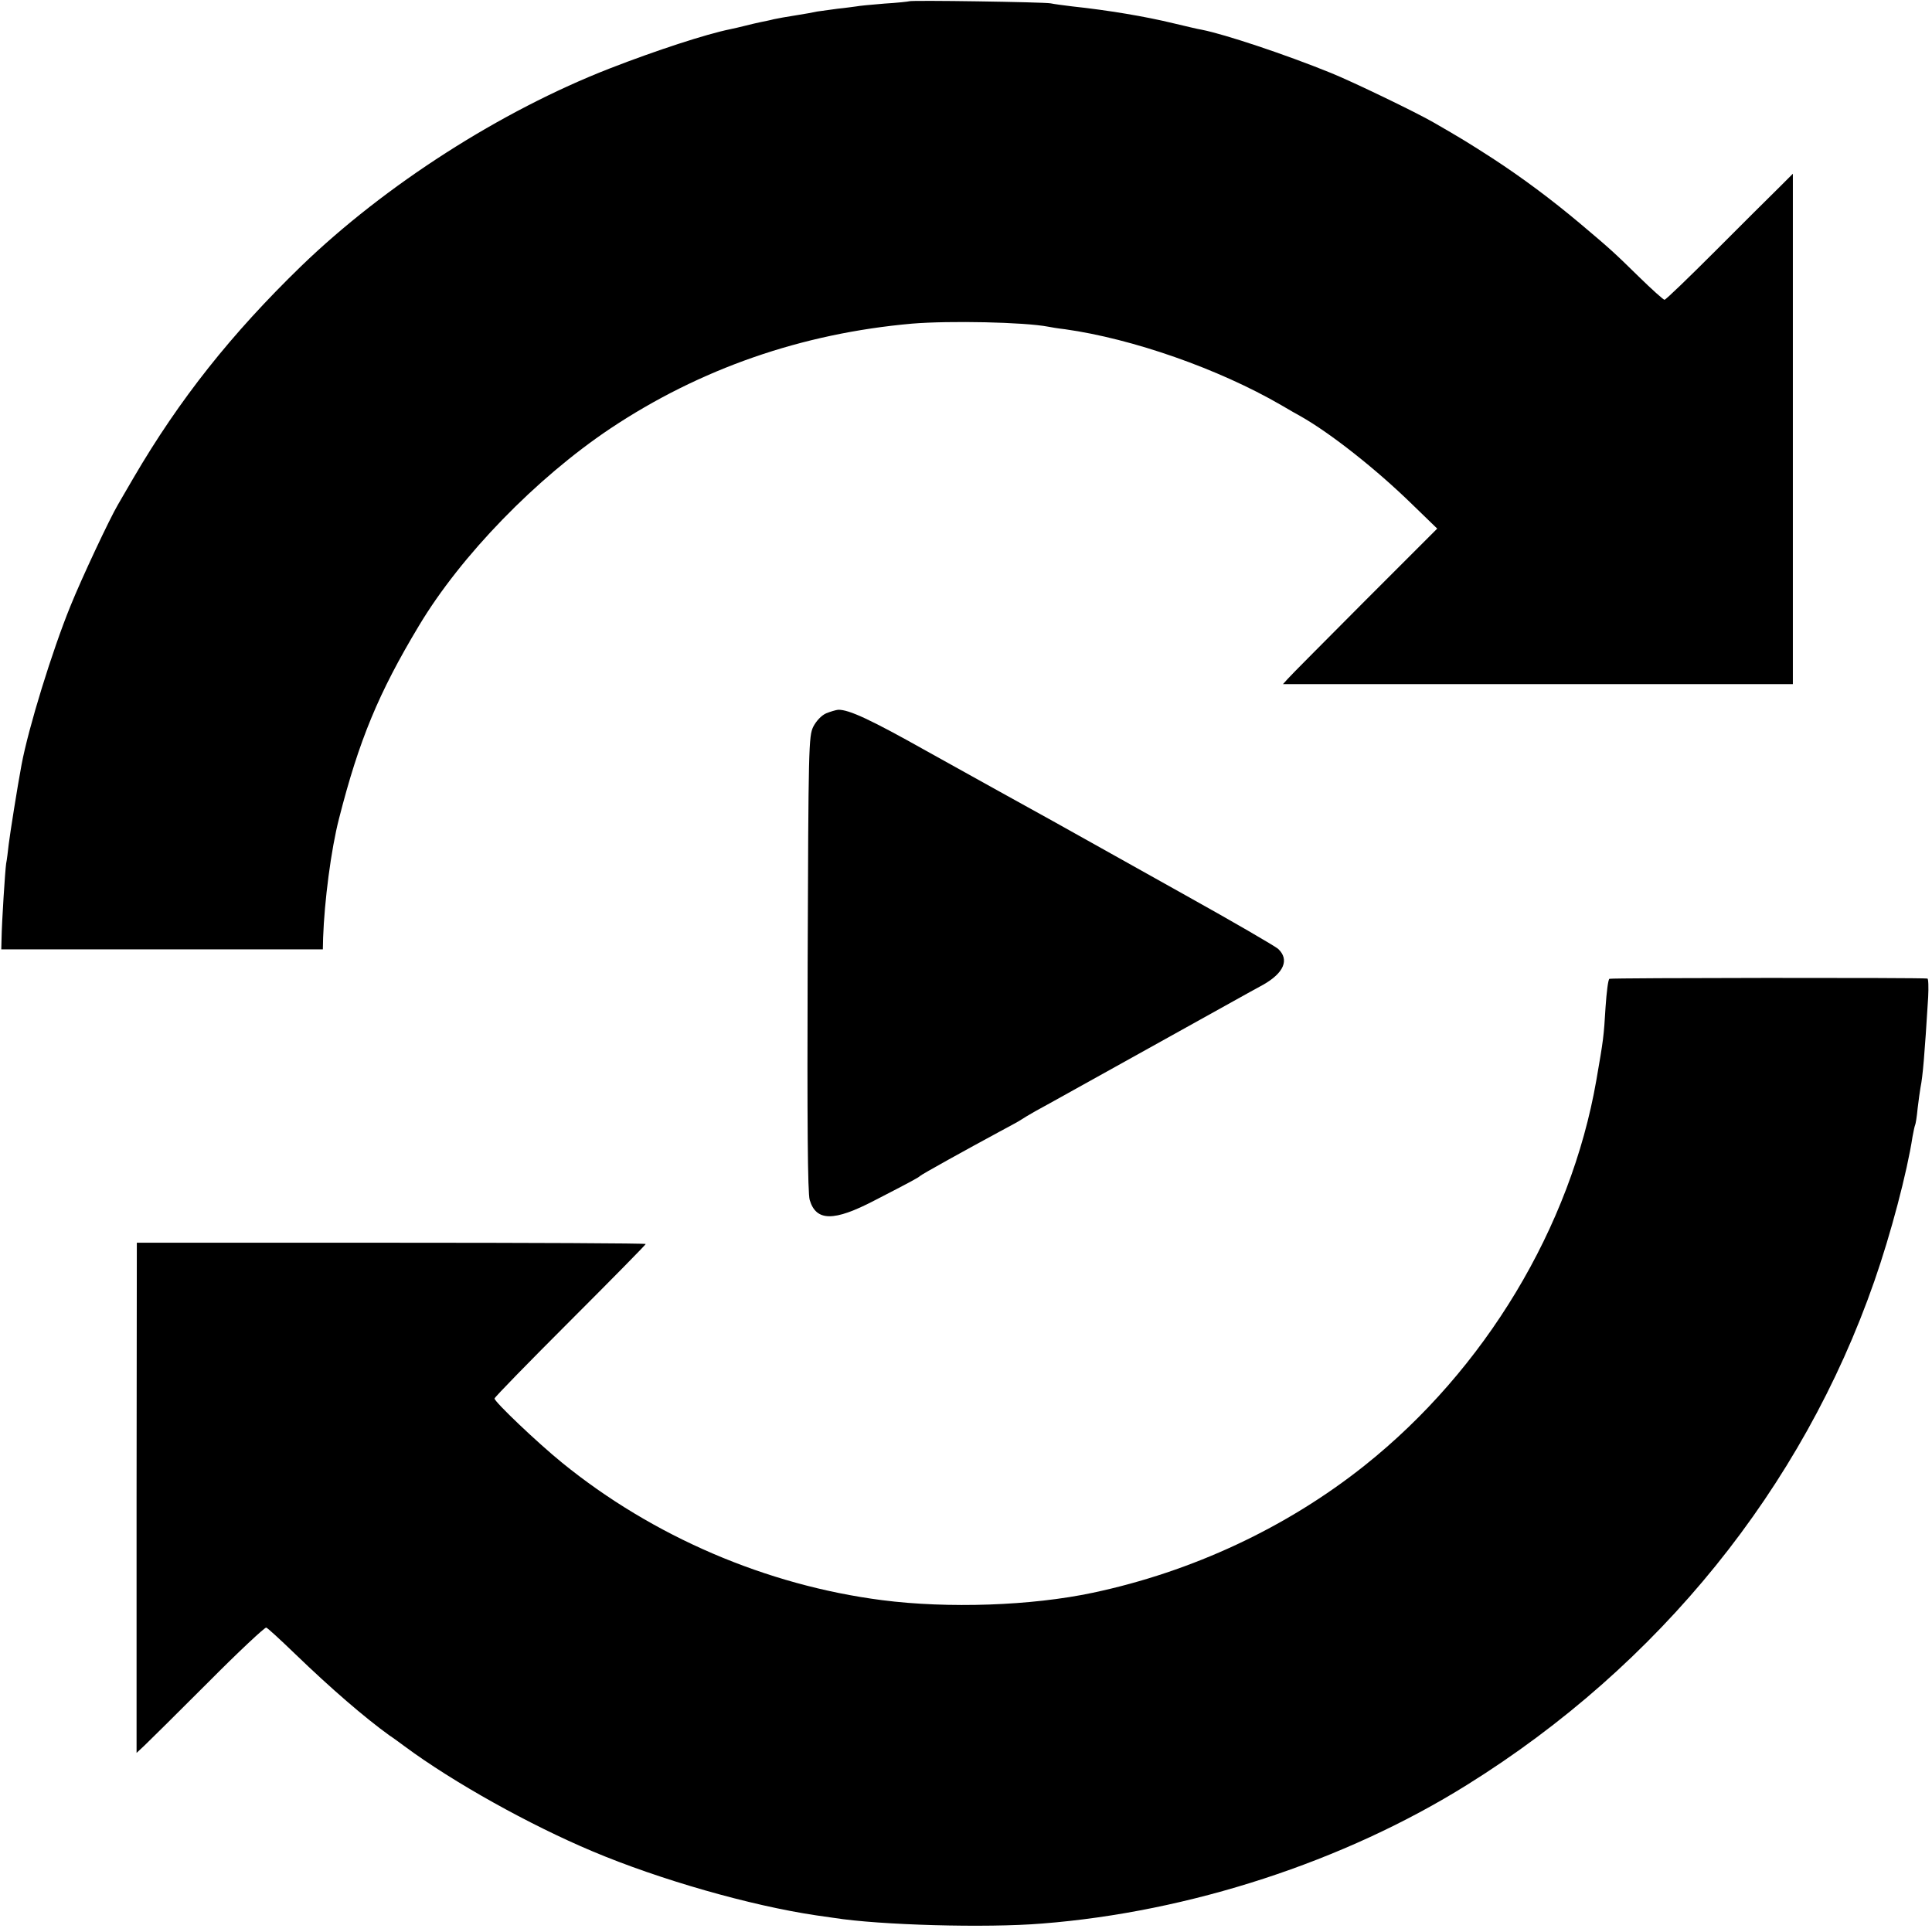
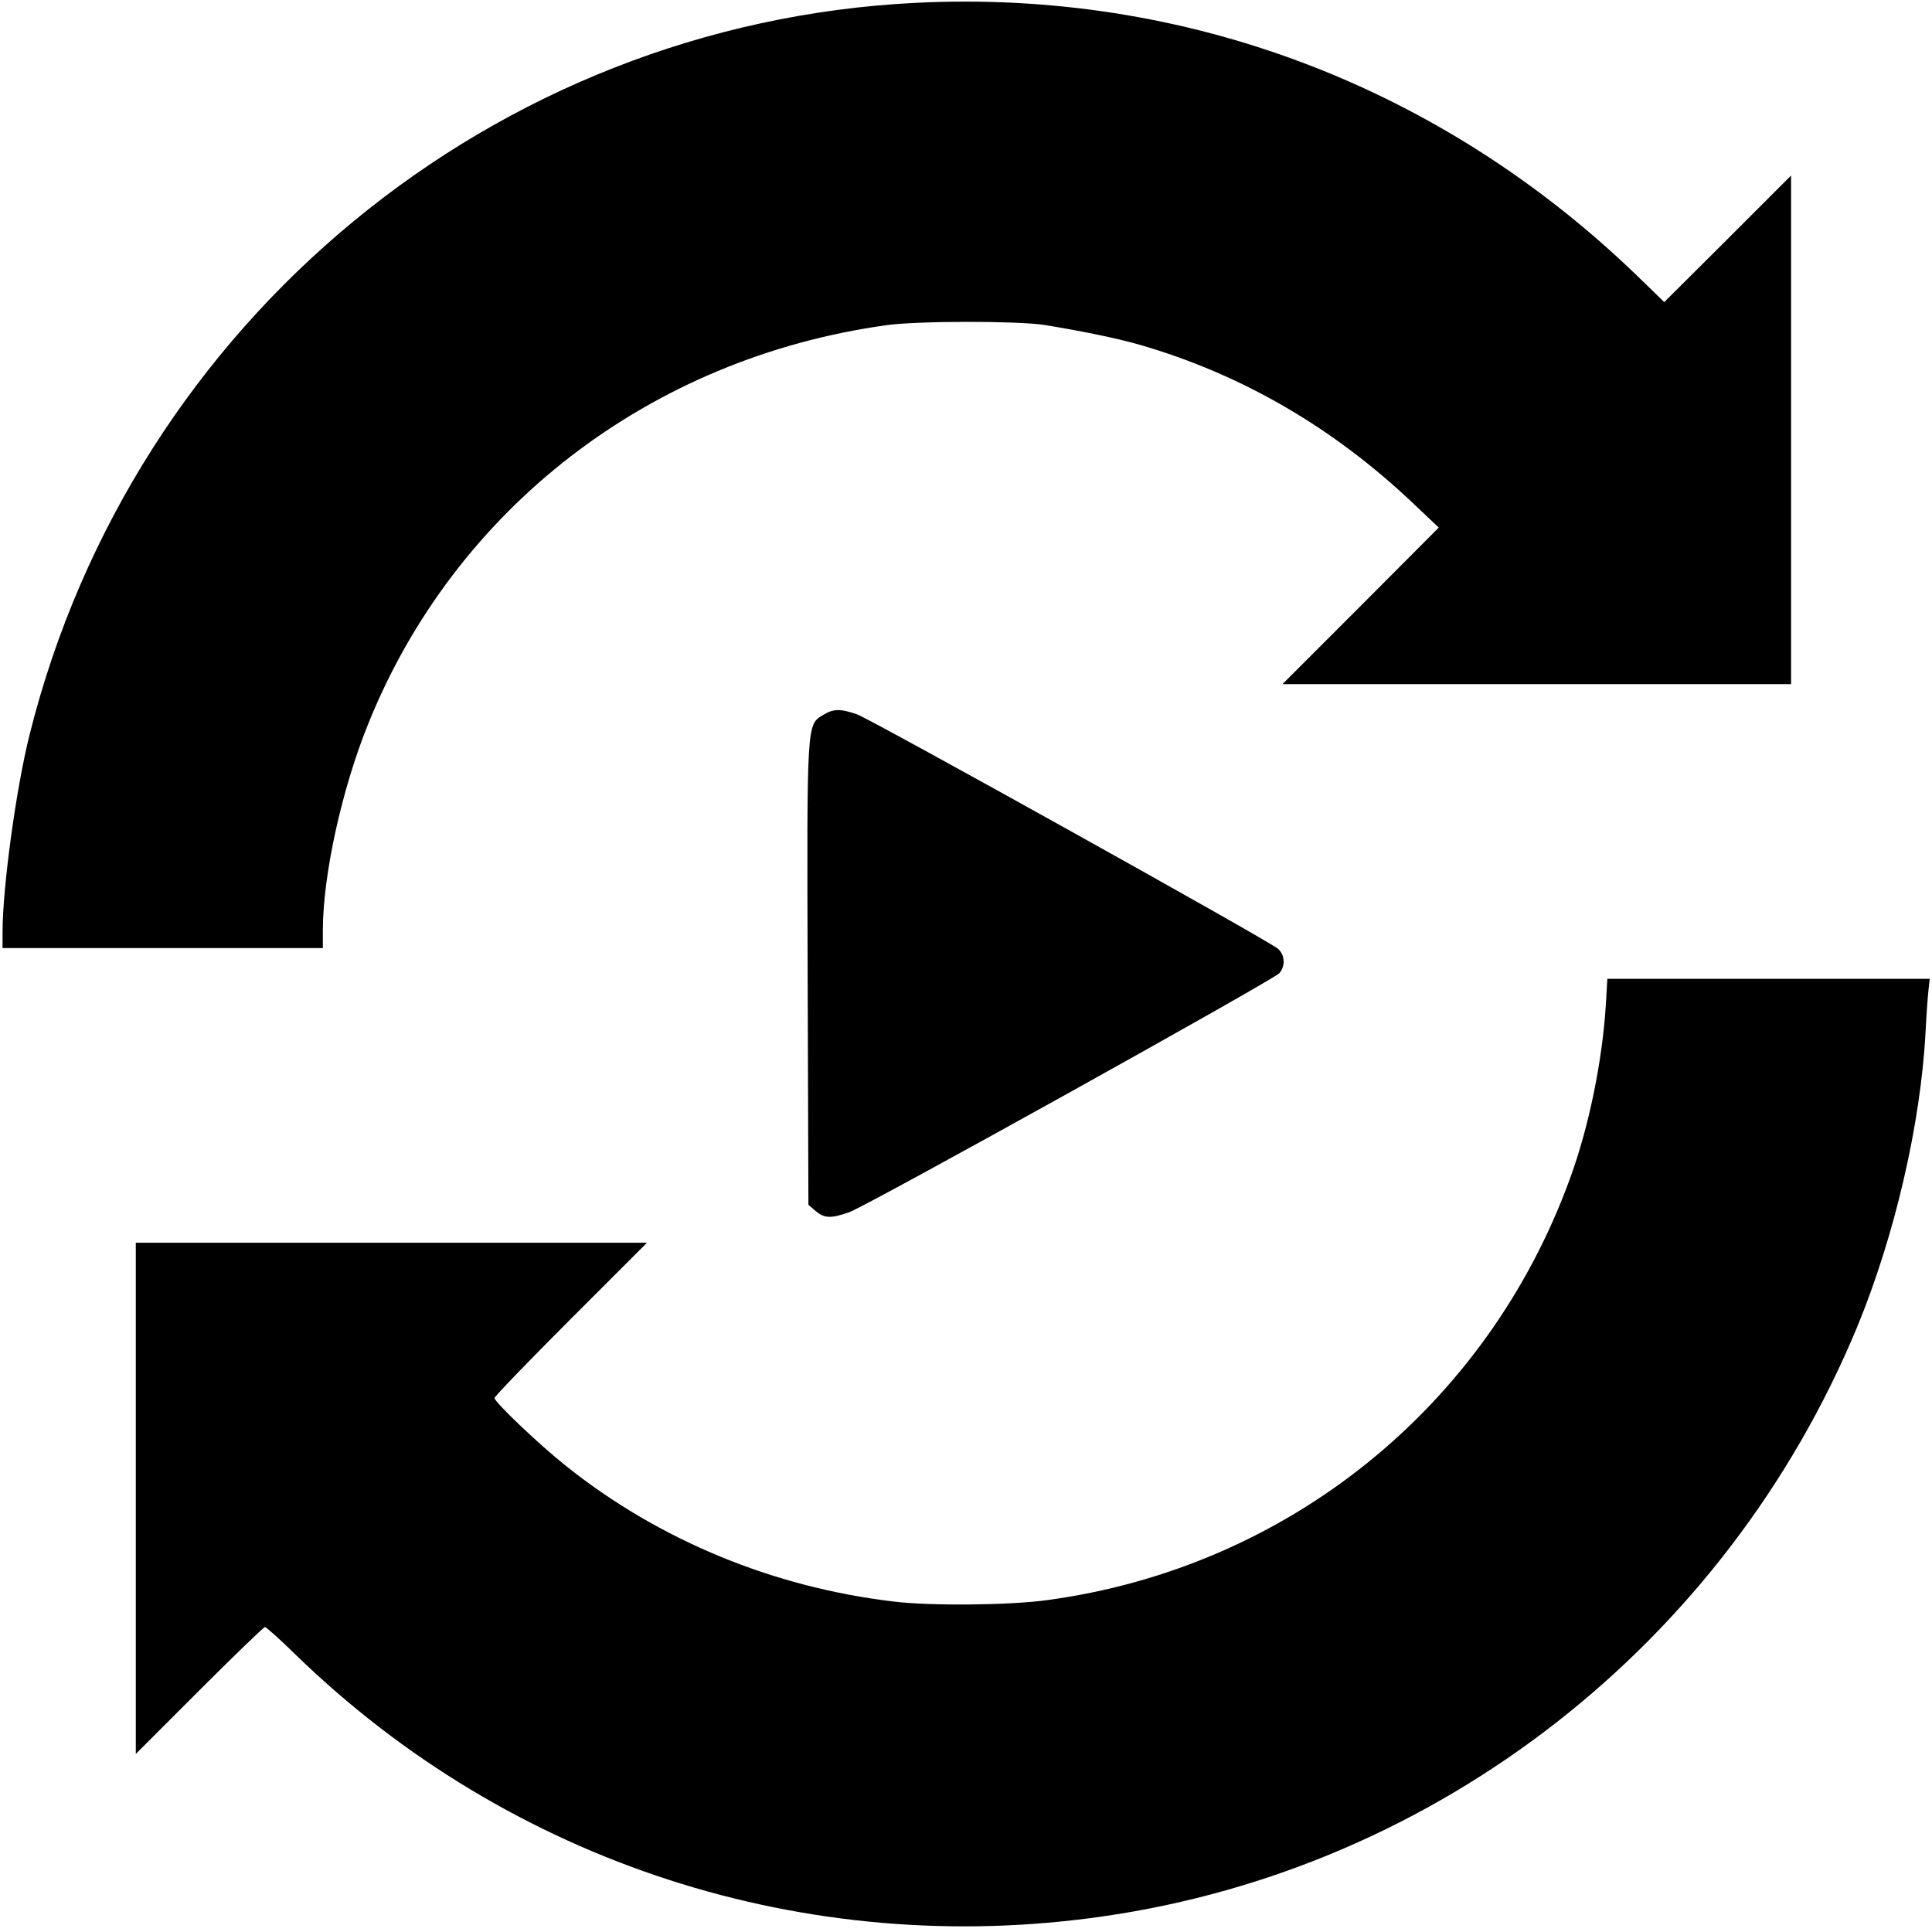
<svg xmlns="http://www.w3.org/2000/svg" version="1.0" width="754pt" height="754pt" viewBox="0 0 754 754" preserveAspectRatio="xMidYMid meet">
  <g transform="translate(0,754) scale(0.1,-0.1)" fill="#000000" stroke="none">
-     <path d="M3548 7535 c-2 -1 -45 -6 -96 -9 -51 -4 -101 -9 -110 -11 -9 -1 -42 -6 -73 -9 -31 -4 -67 -9 -80 -11 -13 -3 -51 -10 -84 -15 -33 -5 -71 -12 -85 -15 -14 -4 -36 -8 -50 -11 -14 -3 -41 -9 -60 -14 -19 -5 -46 -11 -60 -14 -94 -19 -290 -83 -470 -153 -426 -166 -877 -455 -1205 -772 -271 -263 -474 -518 -654 -826 -29 -49 -56 -97 -61 -105 -32 -54 -141 -286 -185 -395 -71 -174 -164 -475 -191 -620 -16 -85 -45 -269 -50 -310 -3 -27 -7 -61 -10 -75 -4 -27 -17 -228 -18 -295 l-1 -40 628 0 627 0 1 45 c5 143 31 345 62 465 78 306 154 490 312 753 164 274 458 576 746 769 351 234 748 372 1179 410 146 12 437 6 531 -12 9 -2 39 -7 66 -10 263 -37 598 -154 843 -296 30 -18 64 -37 75 -43 117 -66 297 -208 437 -345 l97 -94 -282 -282 c-155 -156 -291 -292 -301 -304 l-19 -21 995 0 995 0 0 996 0 996 -54 -54 c-30 -29 -141 -140 -246 -245 -106 -106 -196 -193 -201 -193 -4 0 -49 40 -100 90 -98 96 -110 107 -231 209 -111 93 -222 176 -340 253 -90 58 -122 78 -230 140 -67 39 -316 159 -400 193 -177 72 -414 151 -505 169 -14 2 -63 14 -110 25 -111 27 -255 51 -395 66 -33 4 -71 9 -85 12 -26 5 -547 13 -552 8z" />
-     <path d="M3224 4756 c-18 -8 -38 -29 -50 -52 -18 -37 -19 -75 -22 -924 -2 -622 0 -896 8 -923 25 -84 94 -85 253 -2 140 72 171 89 177 95 5 6 184 105 310 173 41 22 80 43 85 47 6 4 30 19 55 33 25 13 225 125 445 247 220 122 420 234 445 247 81 46 103 98 58 140 -13 11 -176 106 -363 210 -187 105 -419 234 -515 288 -96 53 -193 107 -215 119 -22 12 -148 82 -279 155 -219 123 -303 162 -345 161 -9 -1 -30 -7 -47 -14z" />
-     <path d="M6281 3720 c-5 -3 -11 -52 -15 -110 -7 -116 -8 -125 -36 -286 -100 -574 -435 -1130 -905 -1504 -304 -242 -673 -414 -1060 -496 -240 -51 -565 -62 -822 -29 -451 58 -895 248 -1250 537 -96 78 -263 237 -263 250 0 5 133 141 295 303 162 162 295 297 295 300 0 3 -447 5 -993 5 l-993 0 -1 -995 0 -996 30 28 c16 15 128 126 248 246 120 121 223 217 228 215 5 -1 56 -48 113 -103 141 -136 271 -248 368 -318 14 -9 41 -29 60 -43 189 -140 487 -306 732 -409 263 -111 617 -212 873 -250 22 -3 54 -8 70 -10 176 -28 593 -40 812 -22 575 45 1179 242 1658 541 750 467 1309 1159 1590 1966 64 183 128 426 149 564 4 21 8 41 10 45 2 3 7 33 10 66 4 33 9 69 11 80 9 44 16 125 30 353 2 39 1 73 -3 73 -23 4 -1235 3 -1241 -1z" />
+     <path d="M3575 7529 c-1648 -81 -3055 -1243 -3459 -2854 -53 -210 -106 -599 -106 -772 l0 -63 625 0 625 0 0 73 c1 213 73 543 175 797 339 846 1102 1433 2025 1561 121 17 508 17 615 1 141 -23 280 -51 371 -77 399 -115 759 -324 1074 -624 l95 -90 -305 -306 -305 -305 993 0 992 0 0 992 0 993 -247 -247 -248 -247 -107 104 c-767 740 -1763 1116 -2813 1064z" />
+     <path d="M3213 4750 c-65 -39 -64 -22 -61 -1019 l3 -893 28 -24 c34 -29 60 -30 131 -5 69 24 1655 906 1679 933 24 28 22 70 -5 95 -33 30 -1583 893 -1643 915 -65 23 -93 22 -132 -2z" />
+     <path d="M6267 3617 c-14 -220 -66 -475 -140 -677 -324 -891 -1104 -1519 -2042 -1645 -145 -20 -458 -23 -600 -5 -470 56 -914 240 -1275 528 -106 84 -280 250 -280 266 0 6 134 145 297 308 l298 298 -998 0 -997 0 0 -997 0 -998 248 248 c136 136 251 247 256 247 5 0 59 -48 120 -108 837 -813 1993 -1188 3151 -1021 1308 188 2429 1064 2942 2298 147 356 249 793 268 1156 3 61 8 131 11 158 l5 47 -629 0 -629 0 -6 -103z" />
  </g>
</svg>
